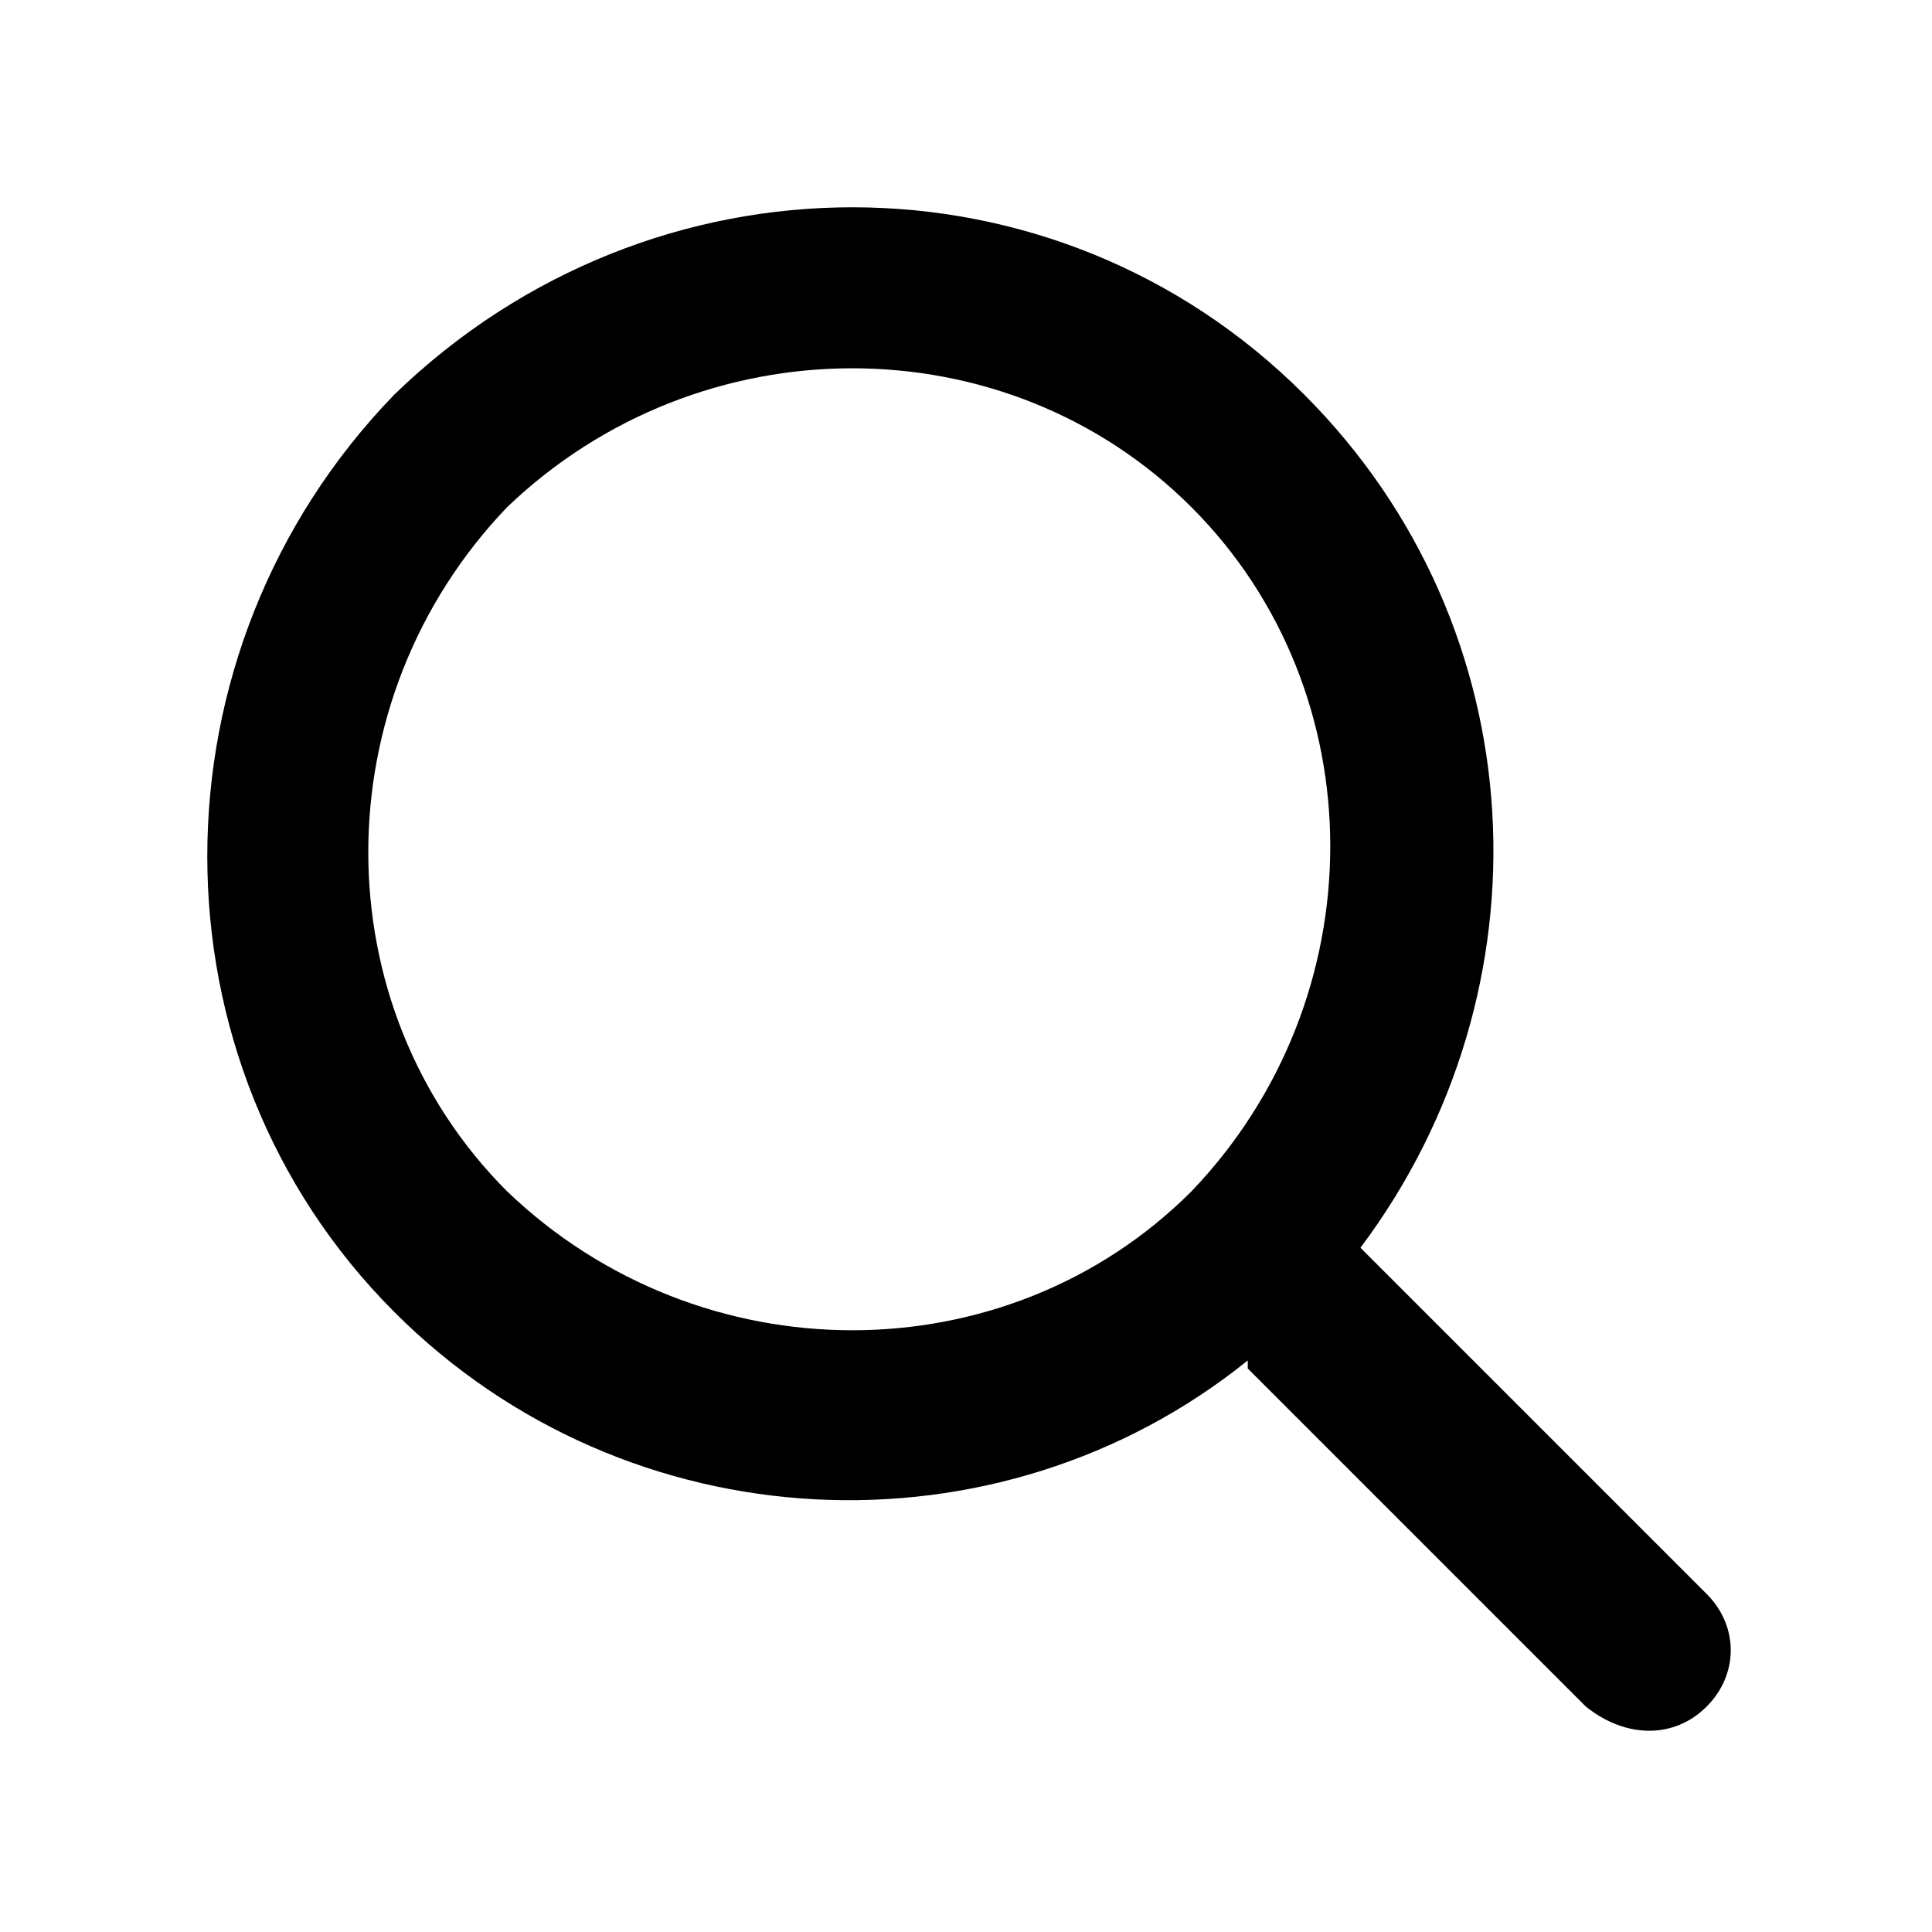
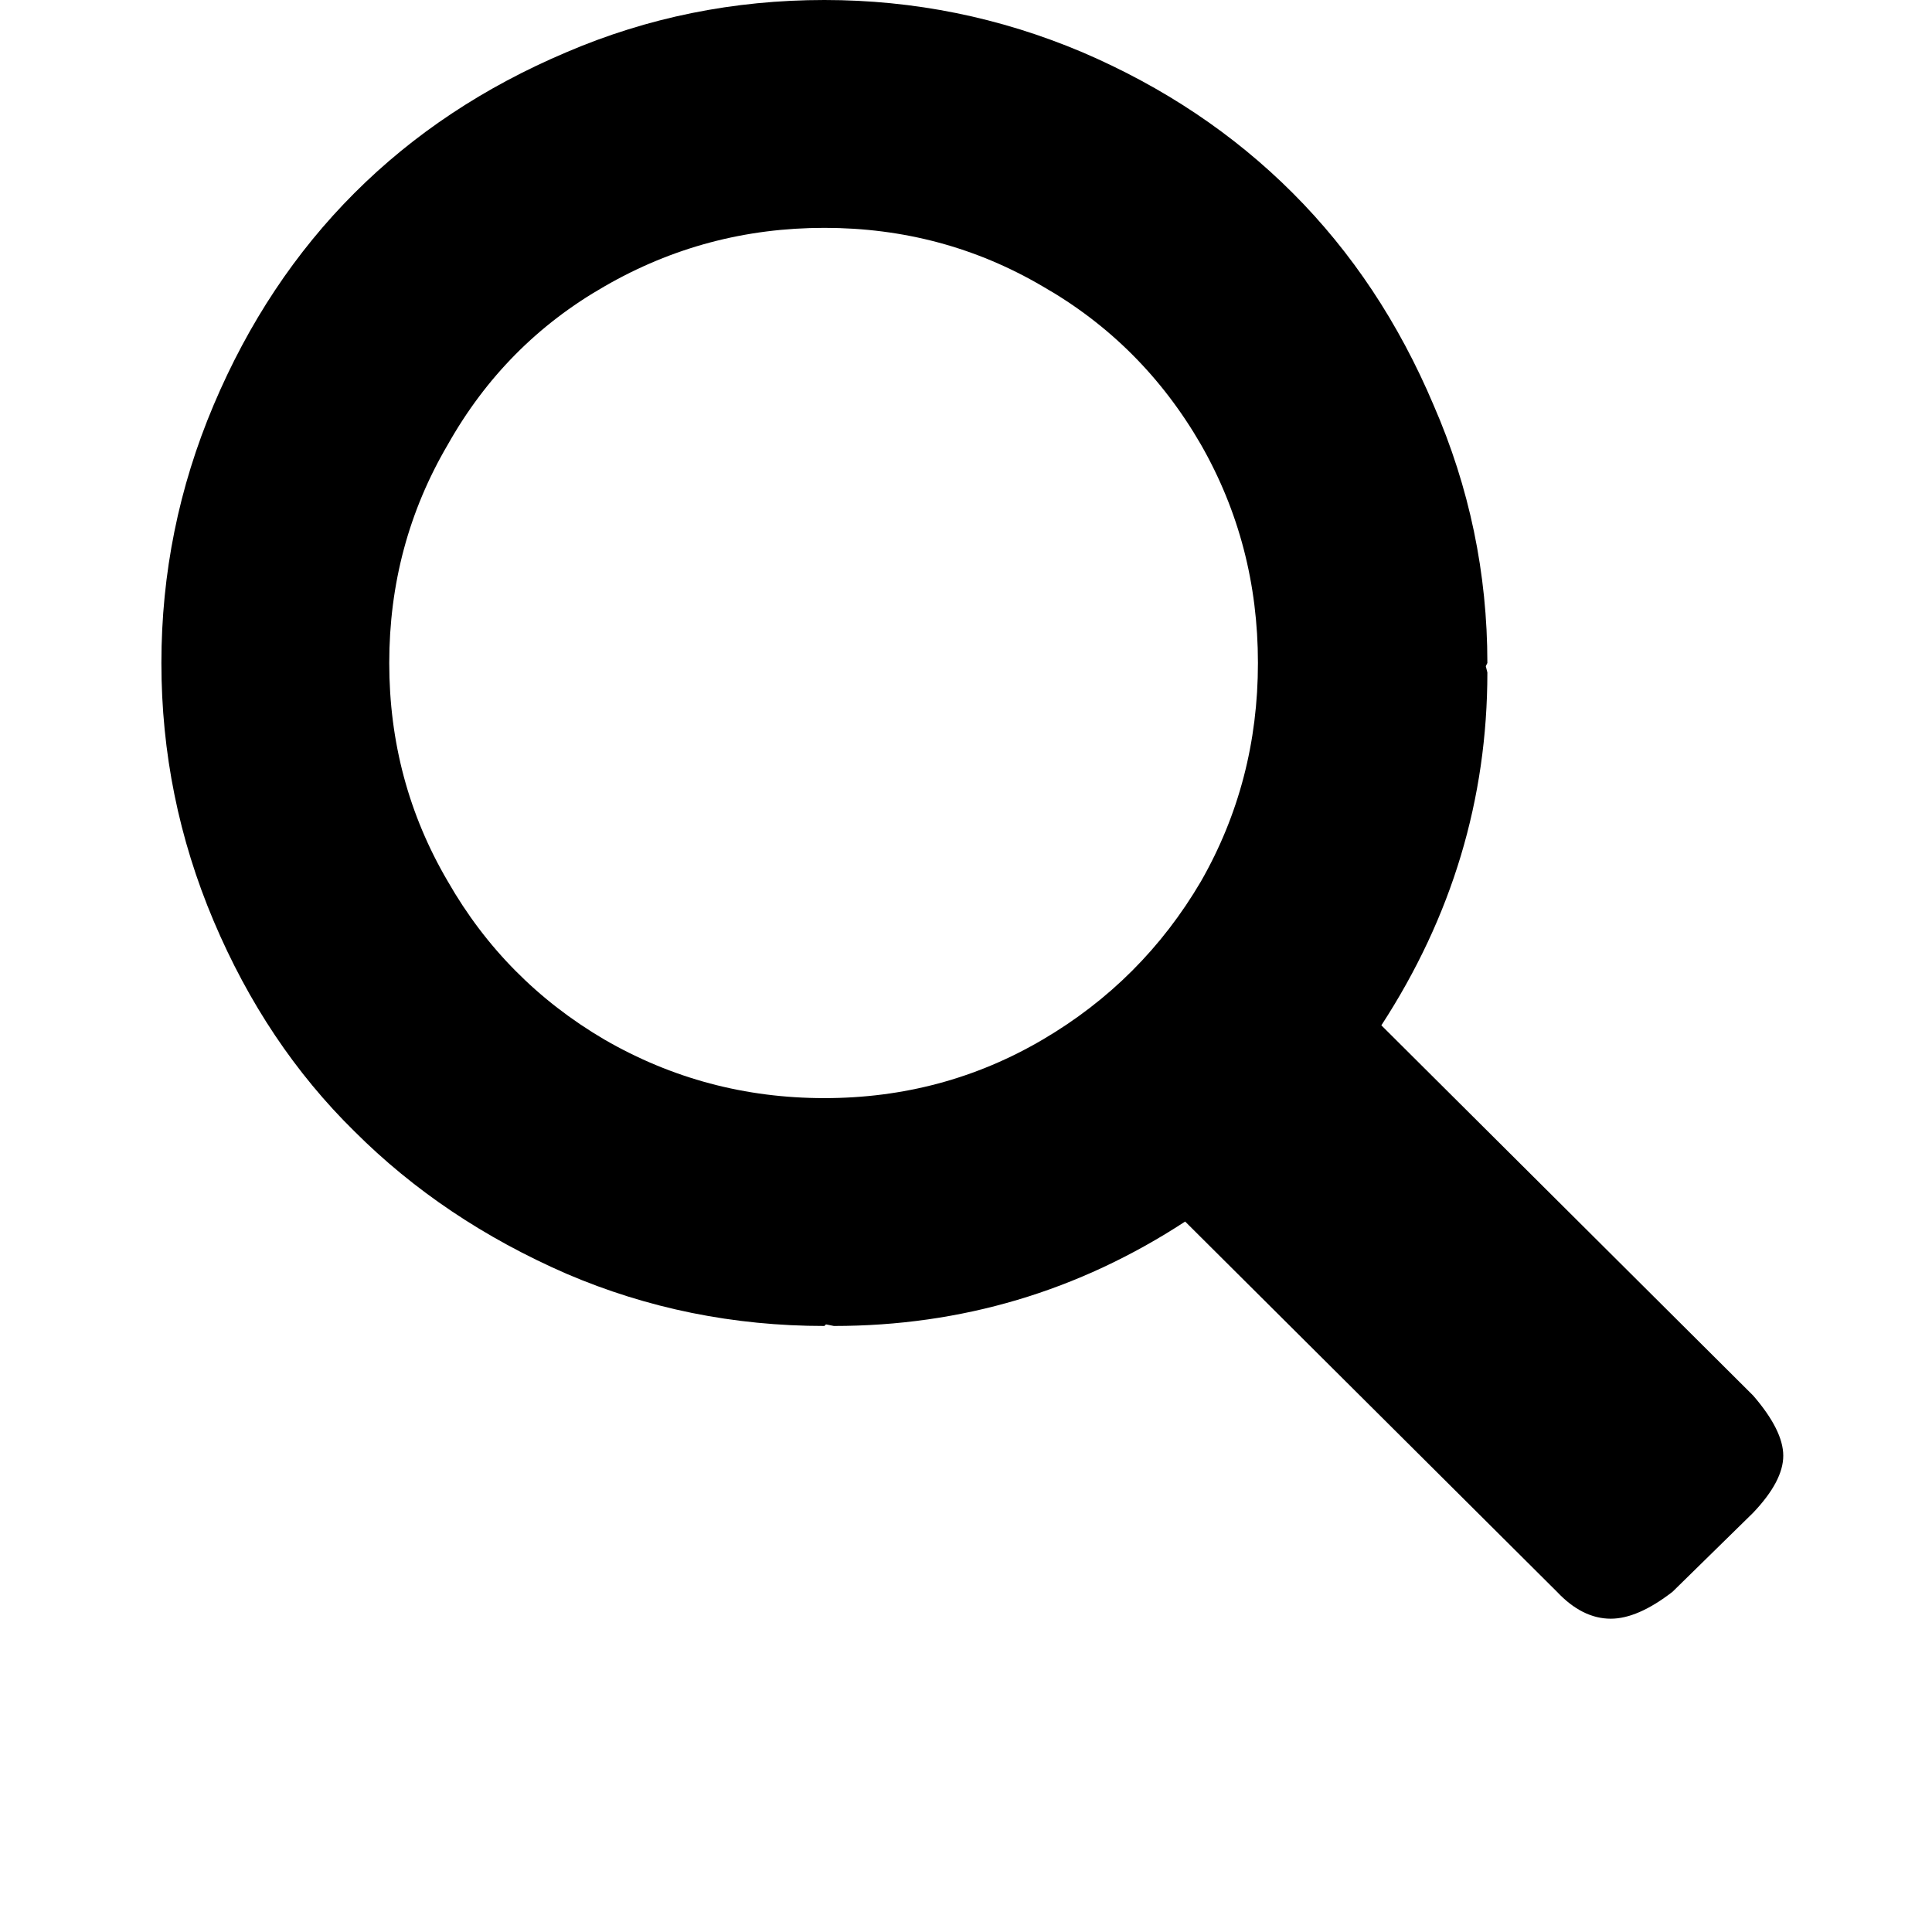
- <svg xmlns="http://www.w3.org/2000/svg" viewBox="0 0 24 24" width="24" height="24">
-   <path d="M16.9,15.5c2.4-3.2,2.2-7.7-0.7-10.6c-3.1-3.1-8.1-3.1-11.3,0c-3.1,3.2-3.1,8.3,0,11.4     c2.9,2.9,7.5,3.1,10.6,0.6c0,0.1,0,0.1,0,0.1l4.2,4.2c0.5,0.4,1.1,0.4,1.5,0c0.4-0.4,0.4-1,0-1.4L16.9,15.5     C16.9,15.5,16.9,15.5,16.9,15.5L16.9,15.5z M14.8,6.3c2.3,2.3,2.3,6.1,0,8.5c-2.3,2.3-6.1,2.3-8.5,0C4,12.5,4,8.7,6.3,6.3     C8.7,4,12.5,4,14.8,6.3z" />
+ <svg xmlns="http://www.w3.org/2000/svg" viewBox="0 0 1033 1221" width="24" height="24">
+   <path d="M427 0Q512 0 590 33Q667 66 723 122Q779 178 812 256Q846 334 846 419L845 421L846 425Q846 545 779 648L1014 882Q1033 904 1033 920Q1033 936 1014 956L963 1006Q941 1023 924 1023Q906 1023 890 1006L655 772Q554 838 433 838L428 837L427 838Q341 838 264 805Q186 771 130 715Q74 660 41 582Q8 504 8 419Q8 334 41 256Q74 178 130 122Q186 66 264 33Q341 0 427 0L427 0ZM427 144Q352 144 288 181Q225 217 189 281Q152 344 152 419Q152 494 189 557Q225 620 288 657Q352 694 427 694Q502 694 565 657Q628 620 665 557Q701 494 701 419Q701 344 665 281Q628 217 565 181Q502 144 427 144L427 144Z" />
</svg>
